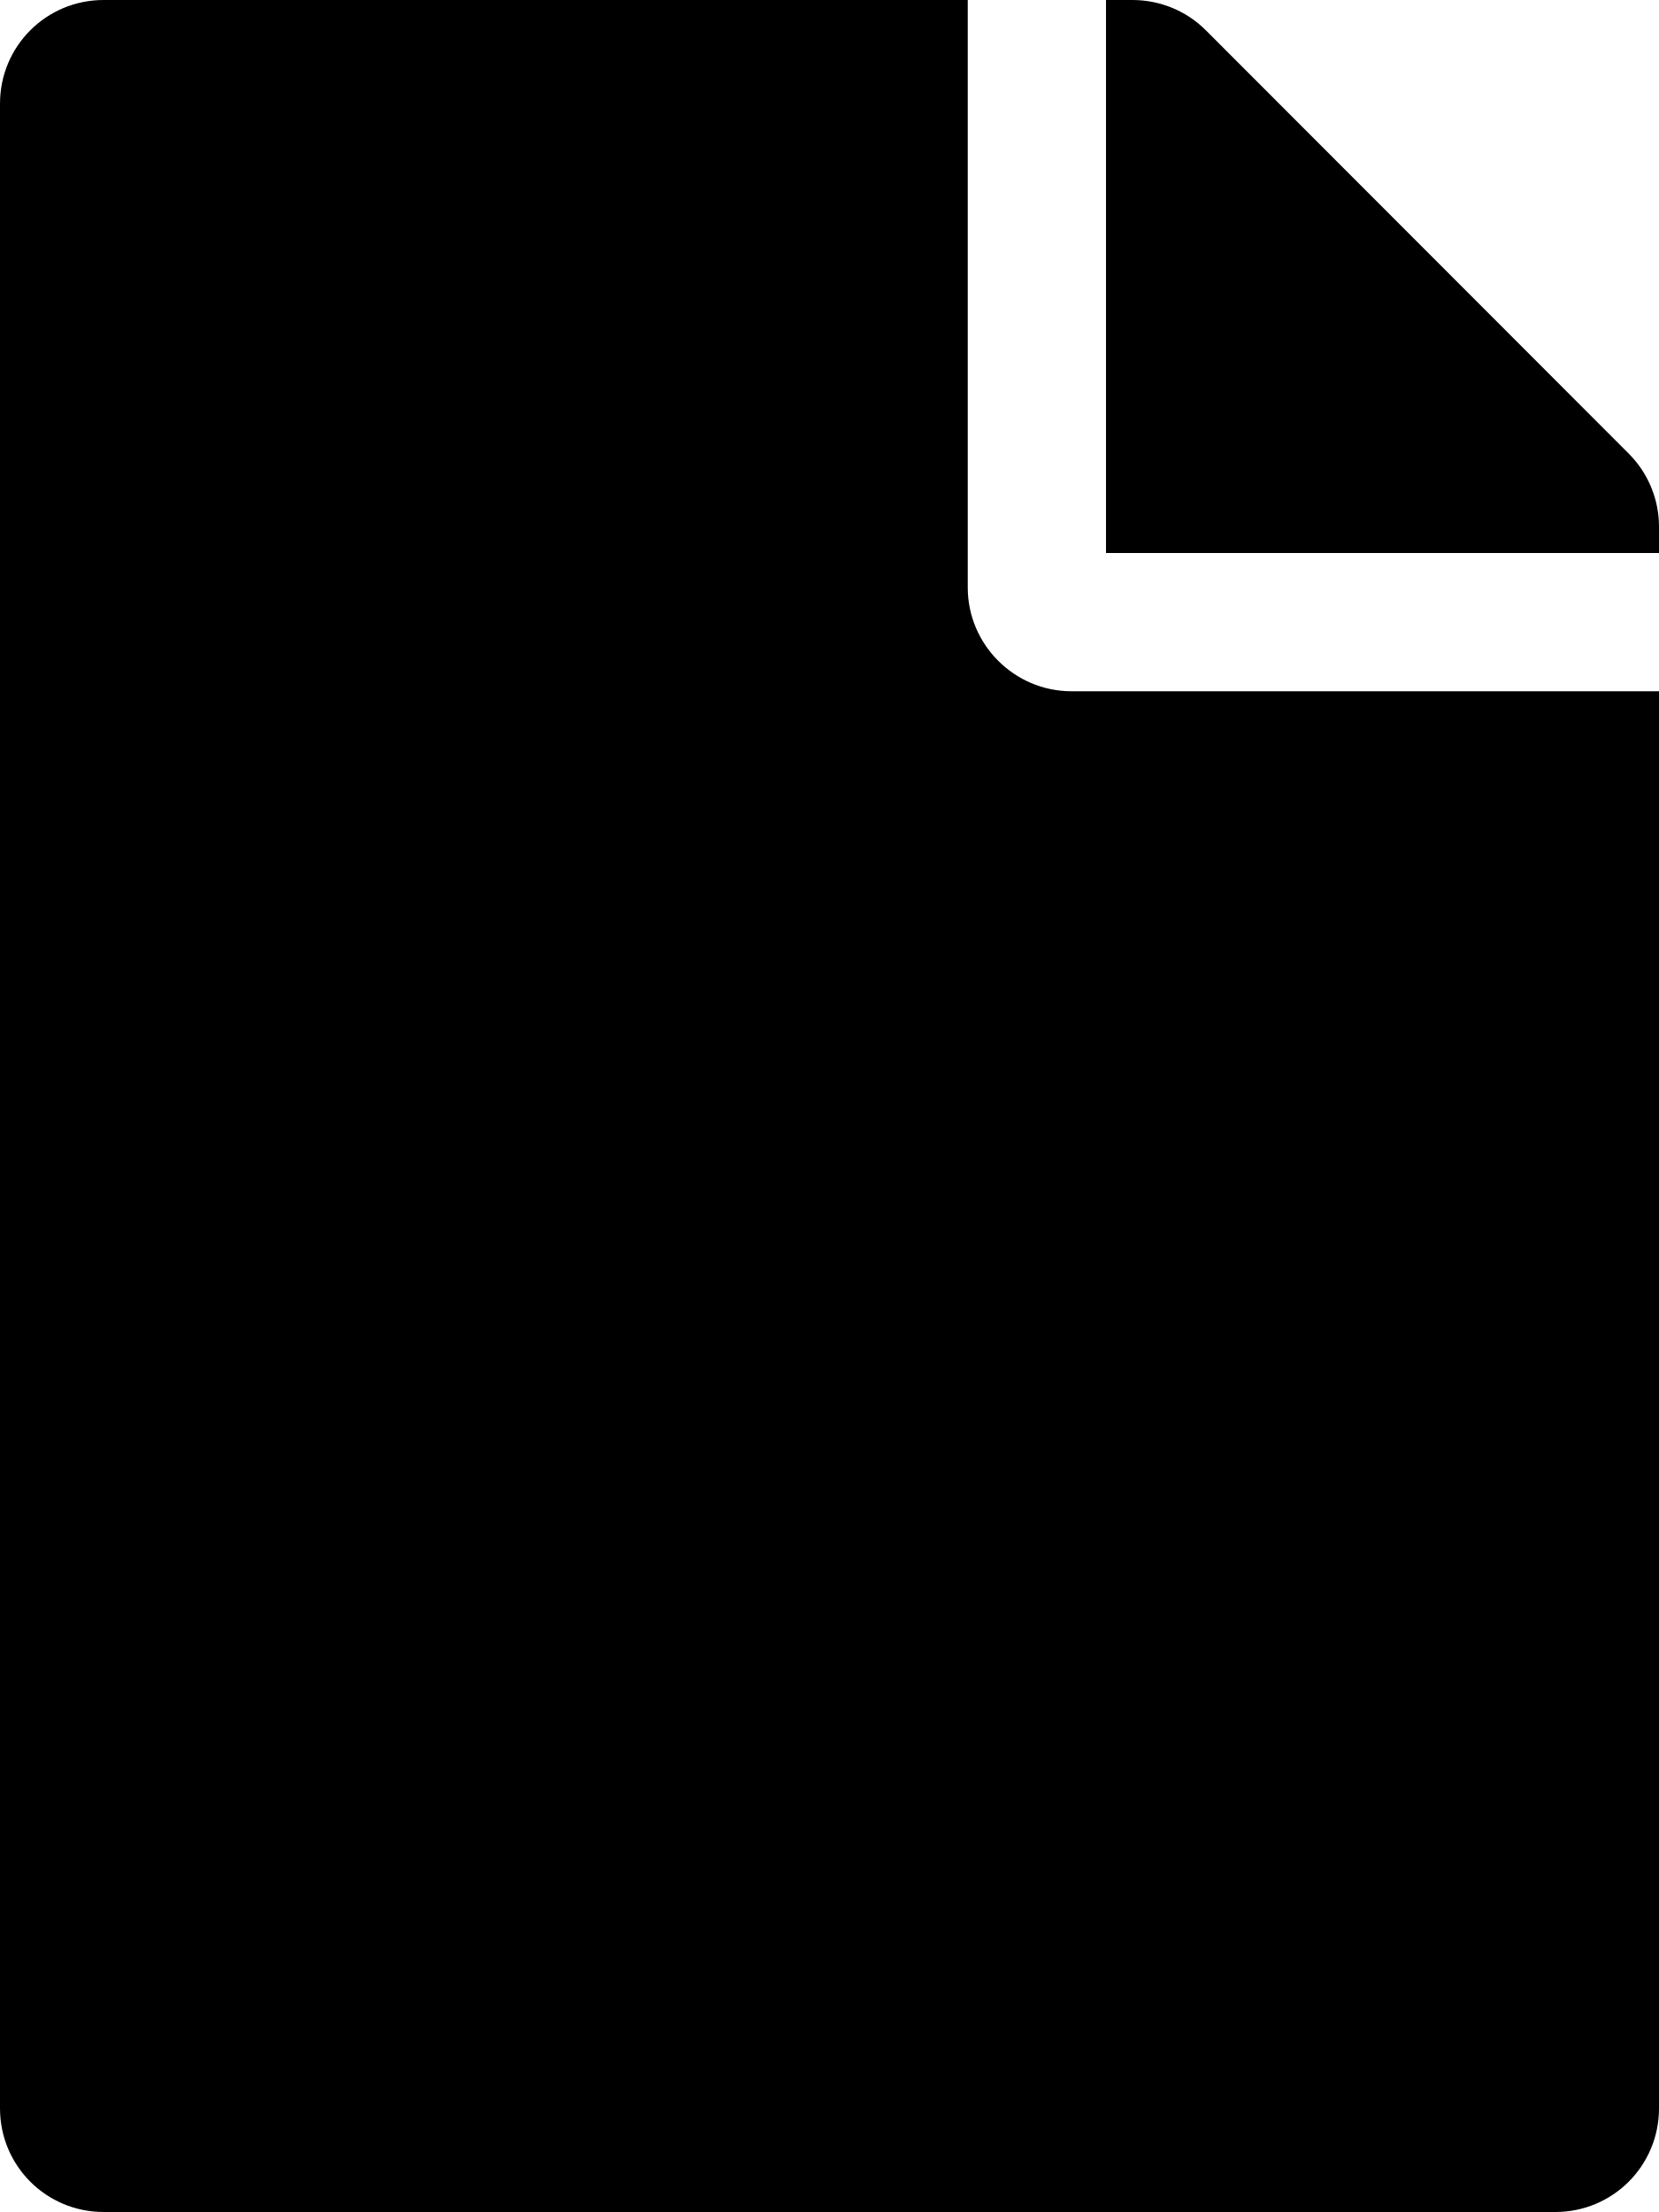
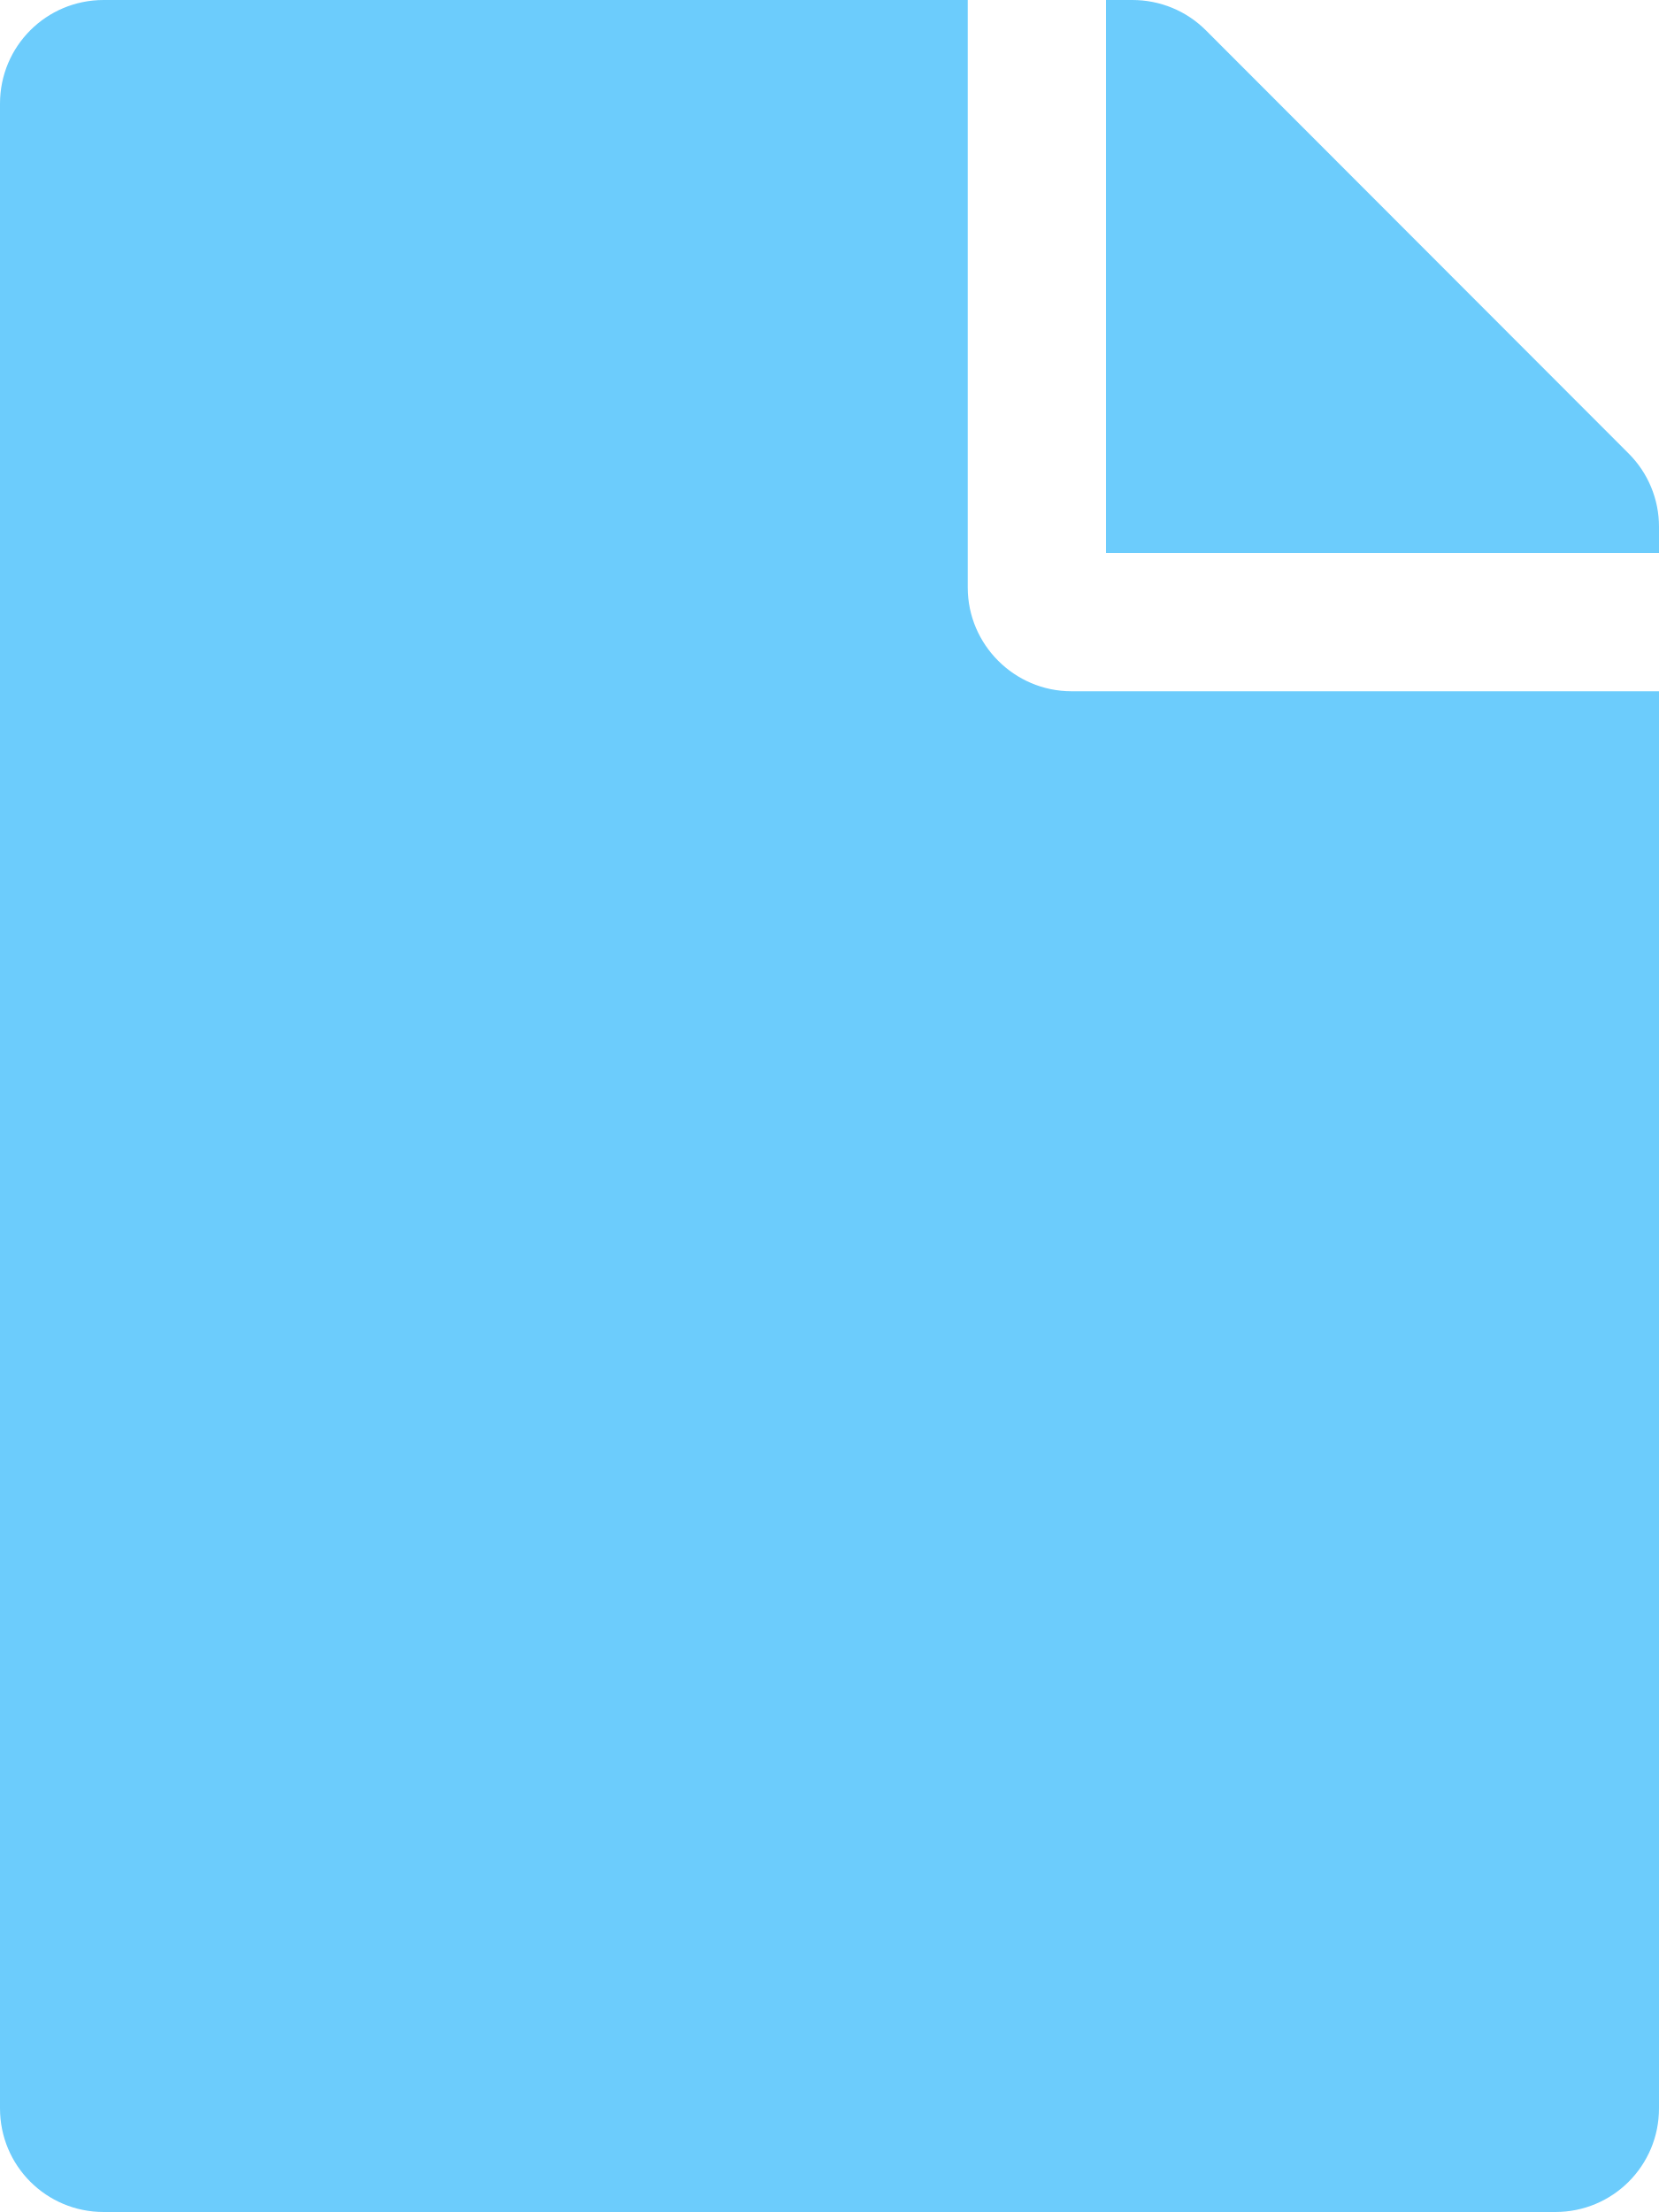
<svg xmlns="http://www.w3.org/2000/svg" aria-hidden="true" focusable="false" data-prefix="fas" data-icon="file" class="svg-inline--fa fa-file fa-w-12" role="img" viewBox="0 0 384 512">
-   <path fill="currentColor" d="M224 136V0H24C10.7 0 0 10.7 0 24v464c0 13.3 10.7 24 24 24h336c13.3 0 24-10.7 24-24V160H248c-13.2 0-24-10.8-24-24zm160-14.1v6.1H256V0h6.1c6.4 0 12.5 2.5 17 7l97.9 98c4.5 4.5 7 10.6 7 16.9z" />
+   <path fill="#6cccfc" d="M224 136V0H24C10.7 0 0 10.7 0 24v464c0 13.3 10.7 24 24 24h336c13.3 0 24-10.7 24-24V160H248c-13.2 0-24-10.8-24-24zm160-14.1v6.1H256V0h6.1c6.4 0 12.5 2.5 17 7l97.9 98c4.5 4.5 7 10.6 7 16.9z" />
</svg>
